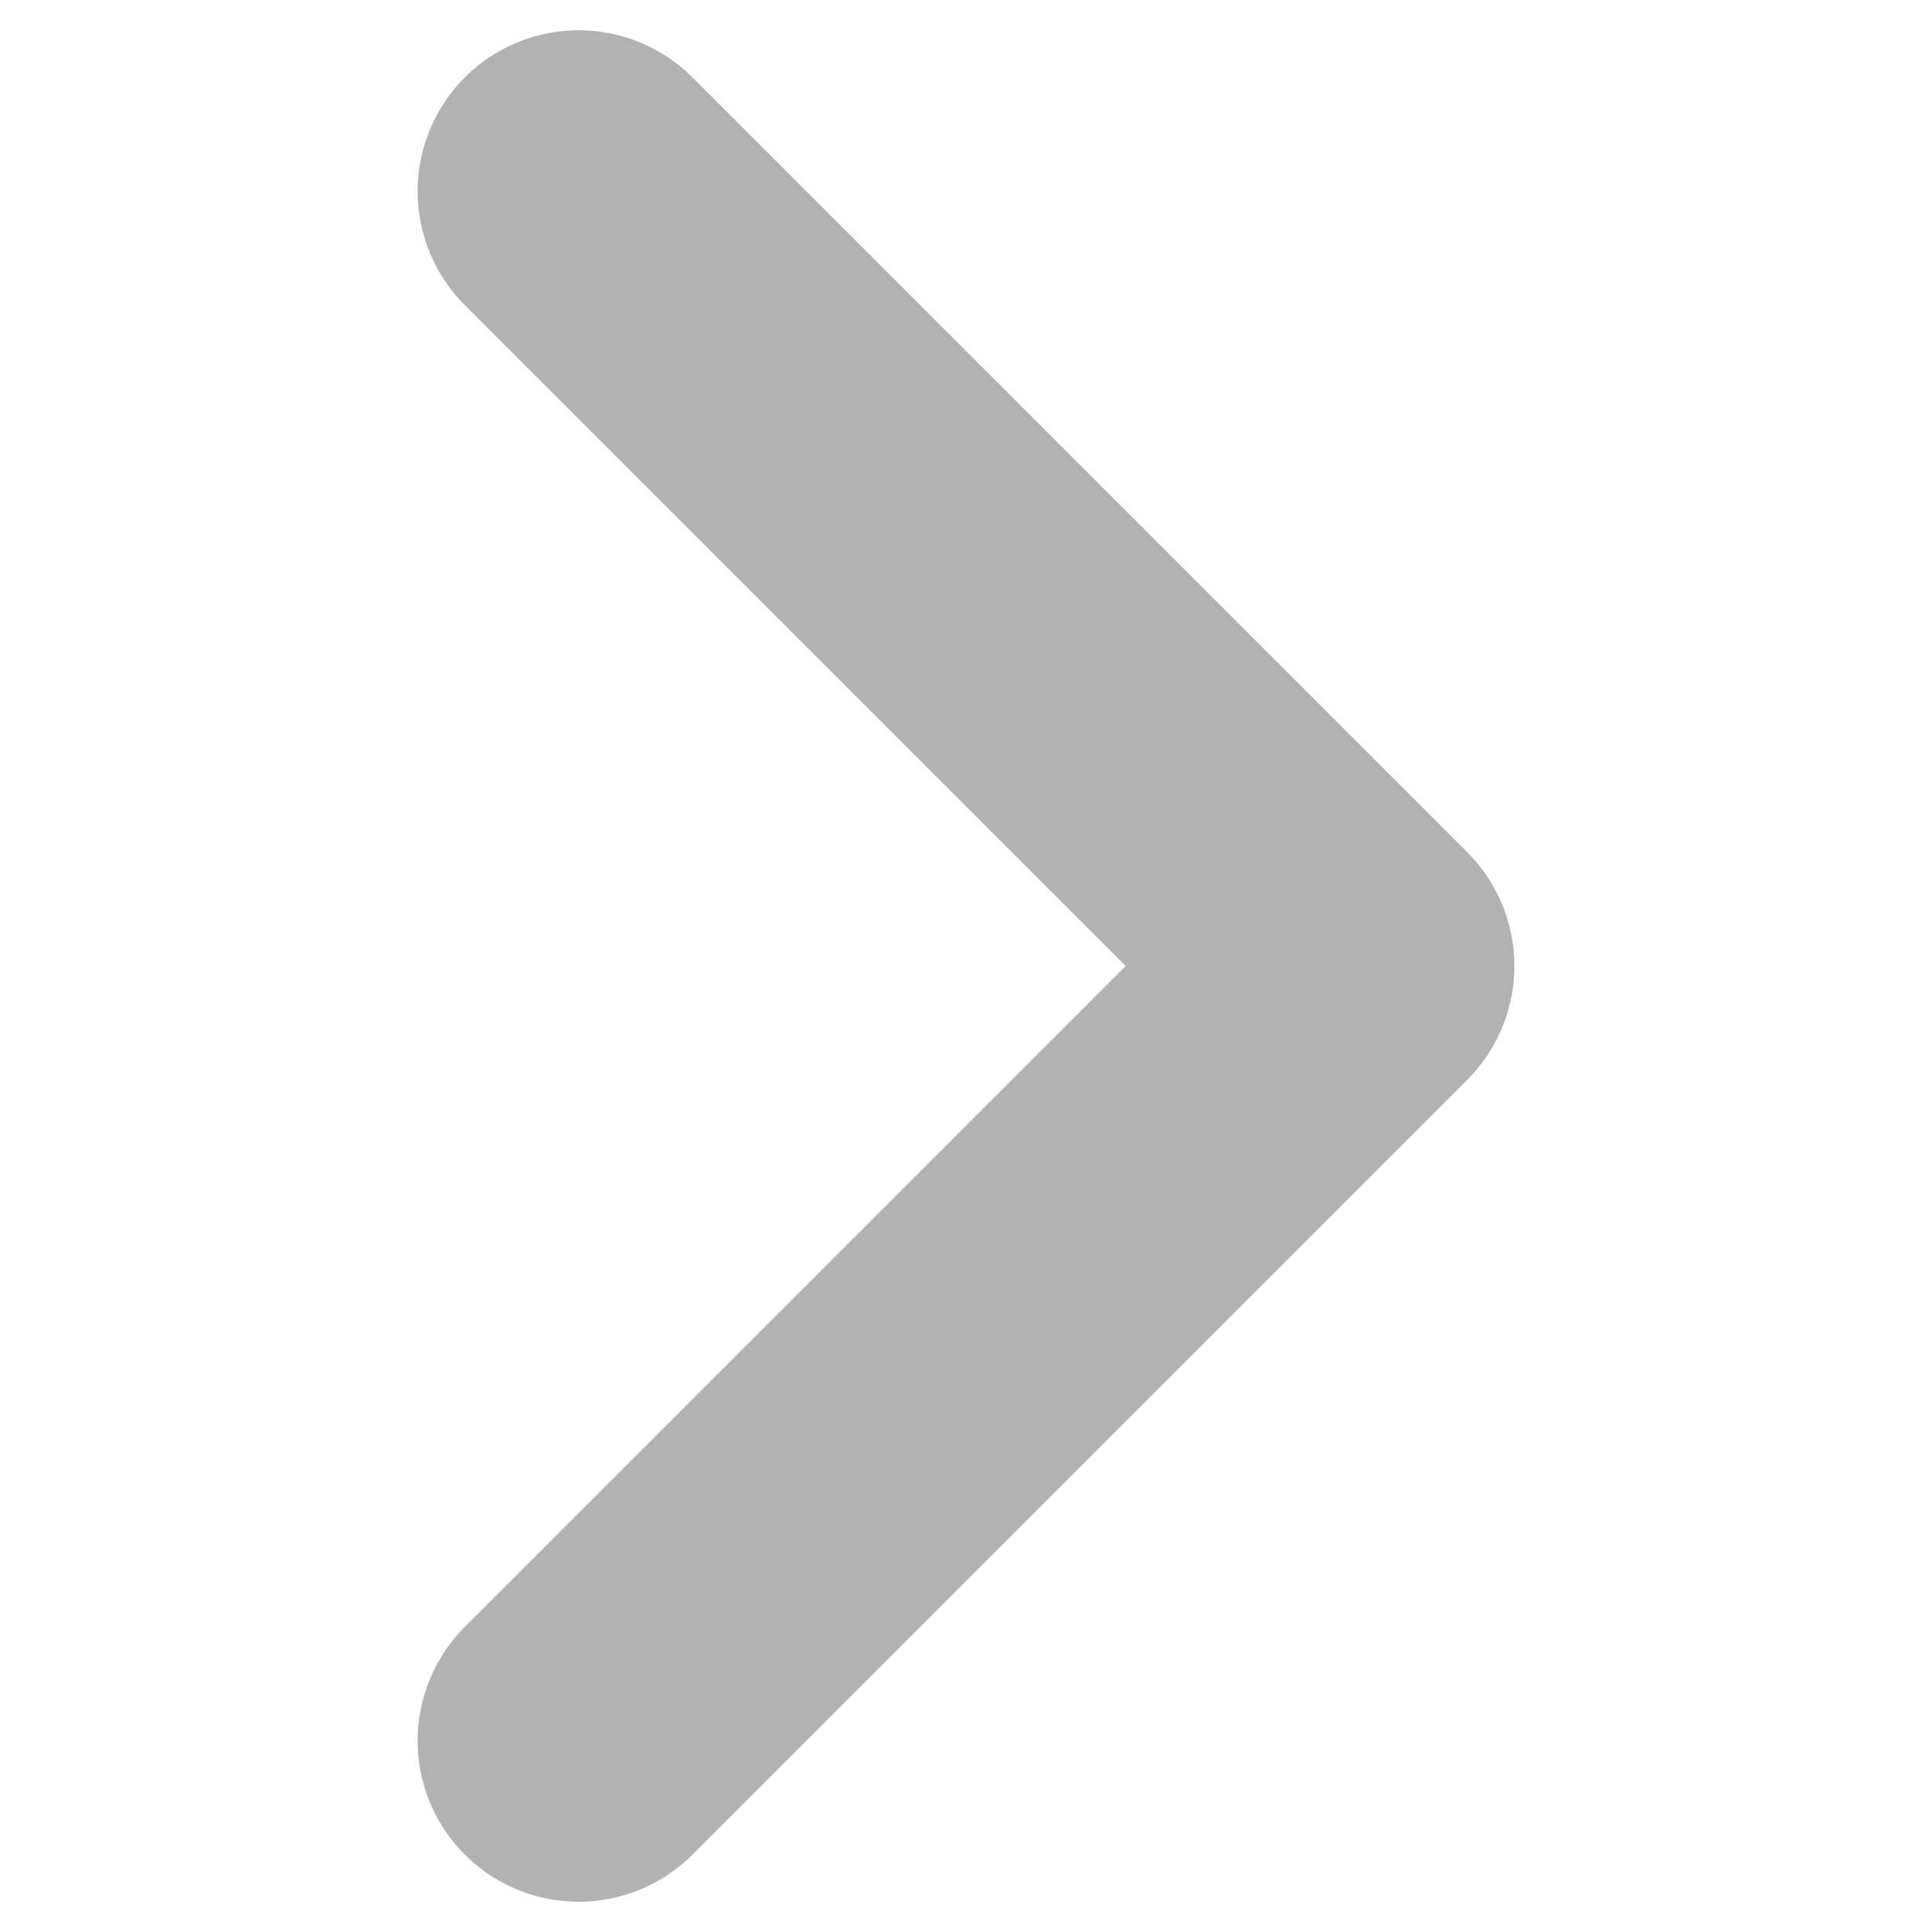
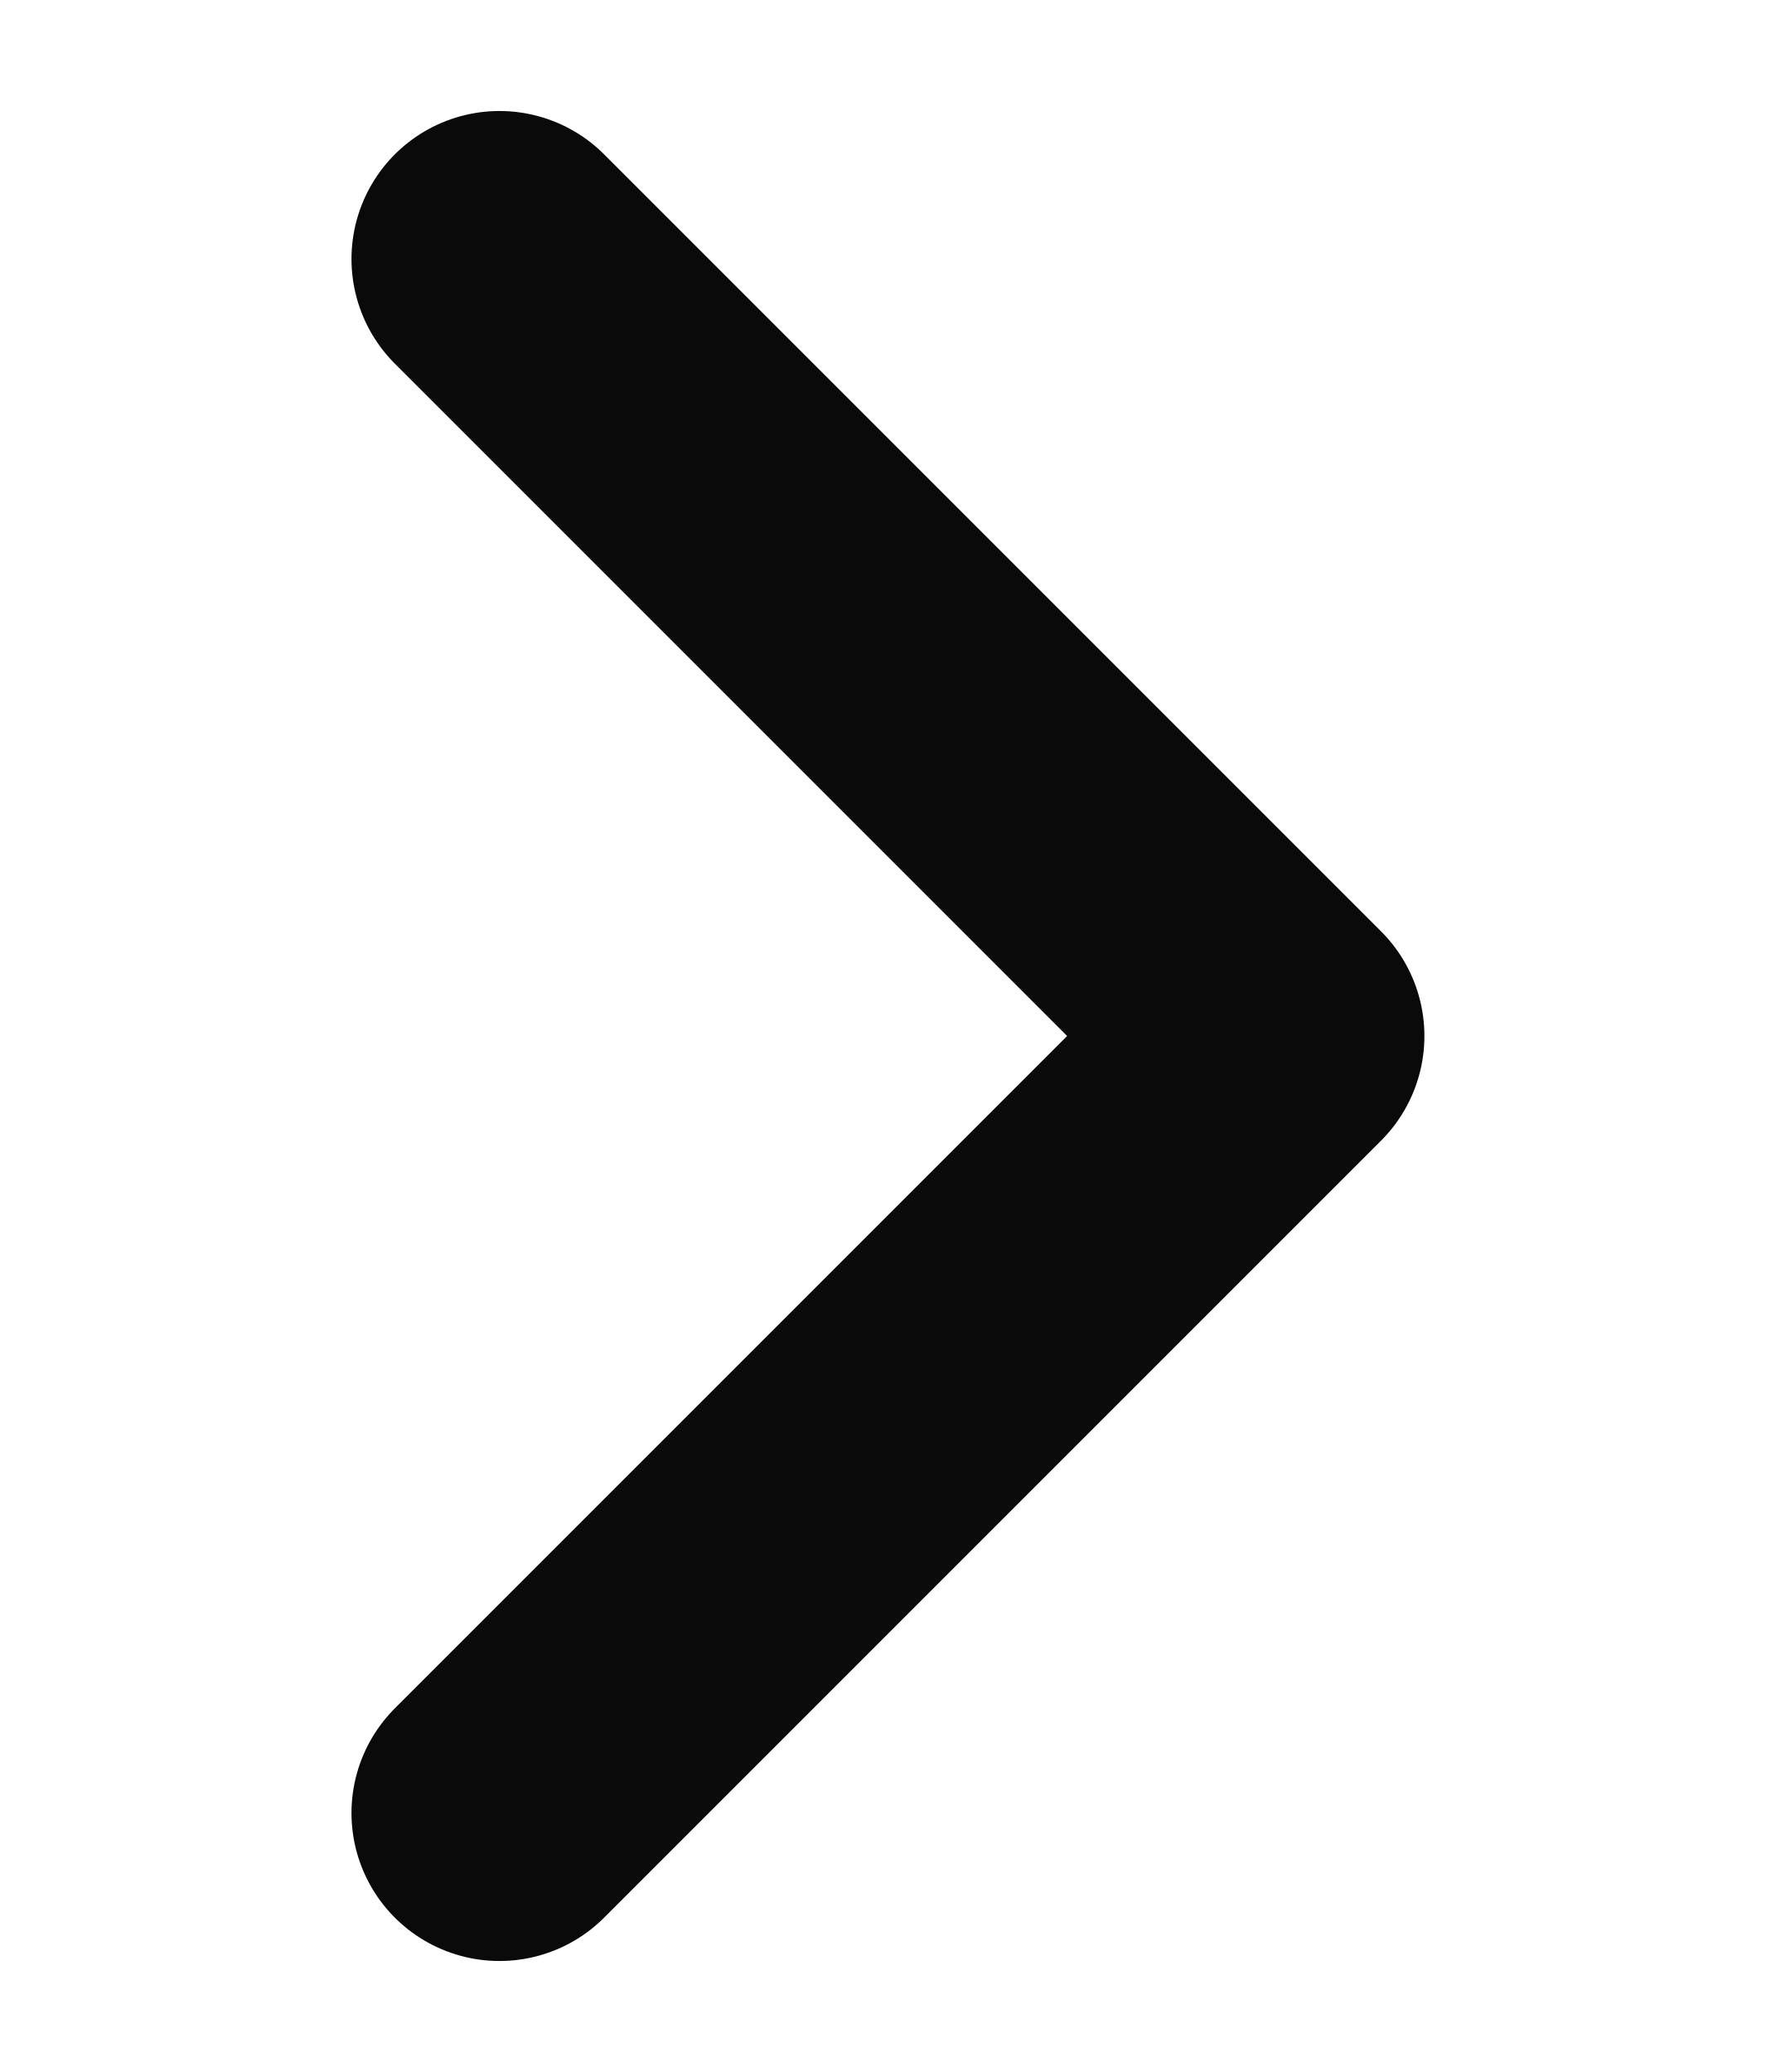
- <svg xmlns="http://www.w3.org/2000/svg" width="12px" height="12px" viewBox="0 0 12 12" version="1.1">
-   <g id="📄-Asset-Sheet" stroke="none" stroke-width="1" fill="none" fill-rule="evenodd" stroke-linecap="round" stroke-linejoin="round">
-     <g id="App.MotiveH&amp;S.A.1" transform="translate(-133, -752)" stroke="#B2B2B2" stroke-width="2">
-       <g id="Arrow_Right_12_grey" transform="translate(133, 752)">
-         <g id="Arrow/2pt/Chevron/Right/chevron_right_grey" transform="translate(0.5, 0.5)">
-           <polyline id="Line" transform="translate(5.5, 5.5) scale(-1, 1) rotate(-270) translate(-5.5, -5.5) " points="10.312 3.094 5.5 7.906 0.688 3.094" />
-         </g>
-       </g>
-     </g>
-   </g>
+ <svg xmlns="http://www.w3.org/2000/svg" width="12" height="14" viewBox="0 0 12 14" fill="none">
+   <path d="M3.375 12.25 8.625 7l-5.25-5.25" stroke="#0A0A0A" stroke-width="2" stroke-linecap="round" stroke-linejoin="round" />
</svg>
